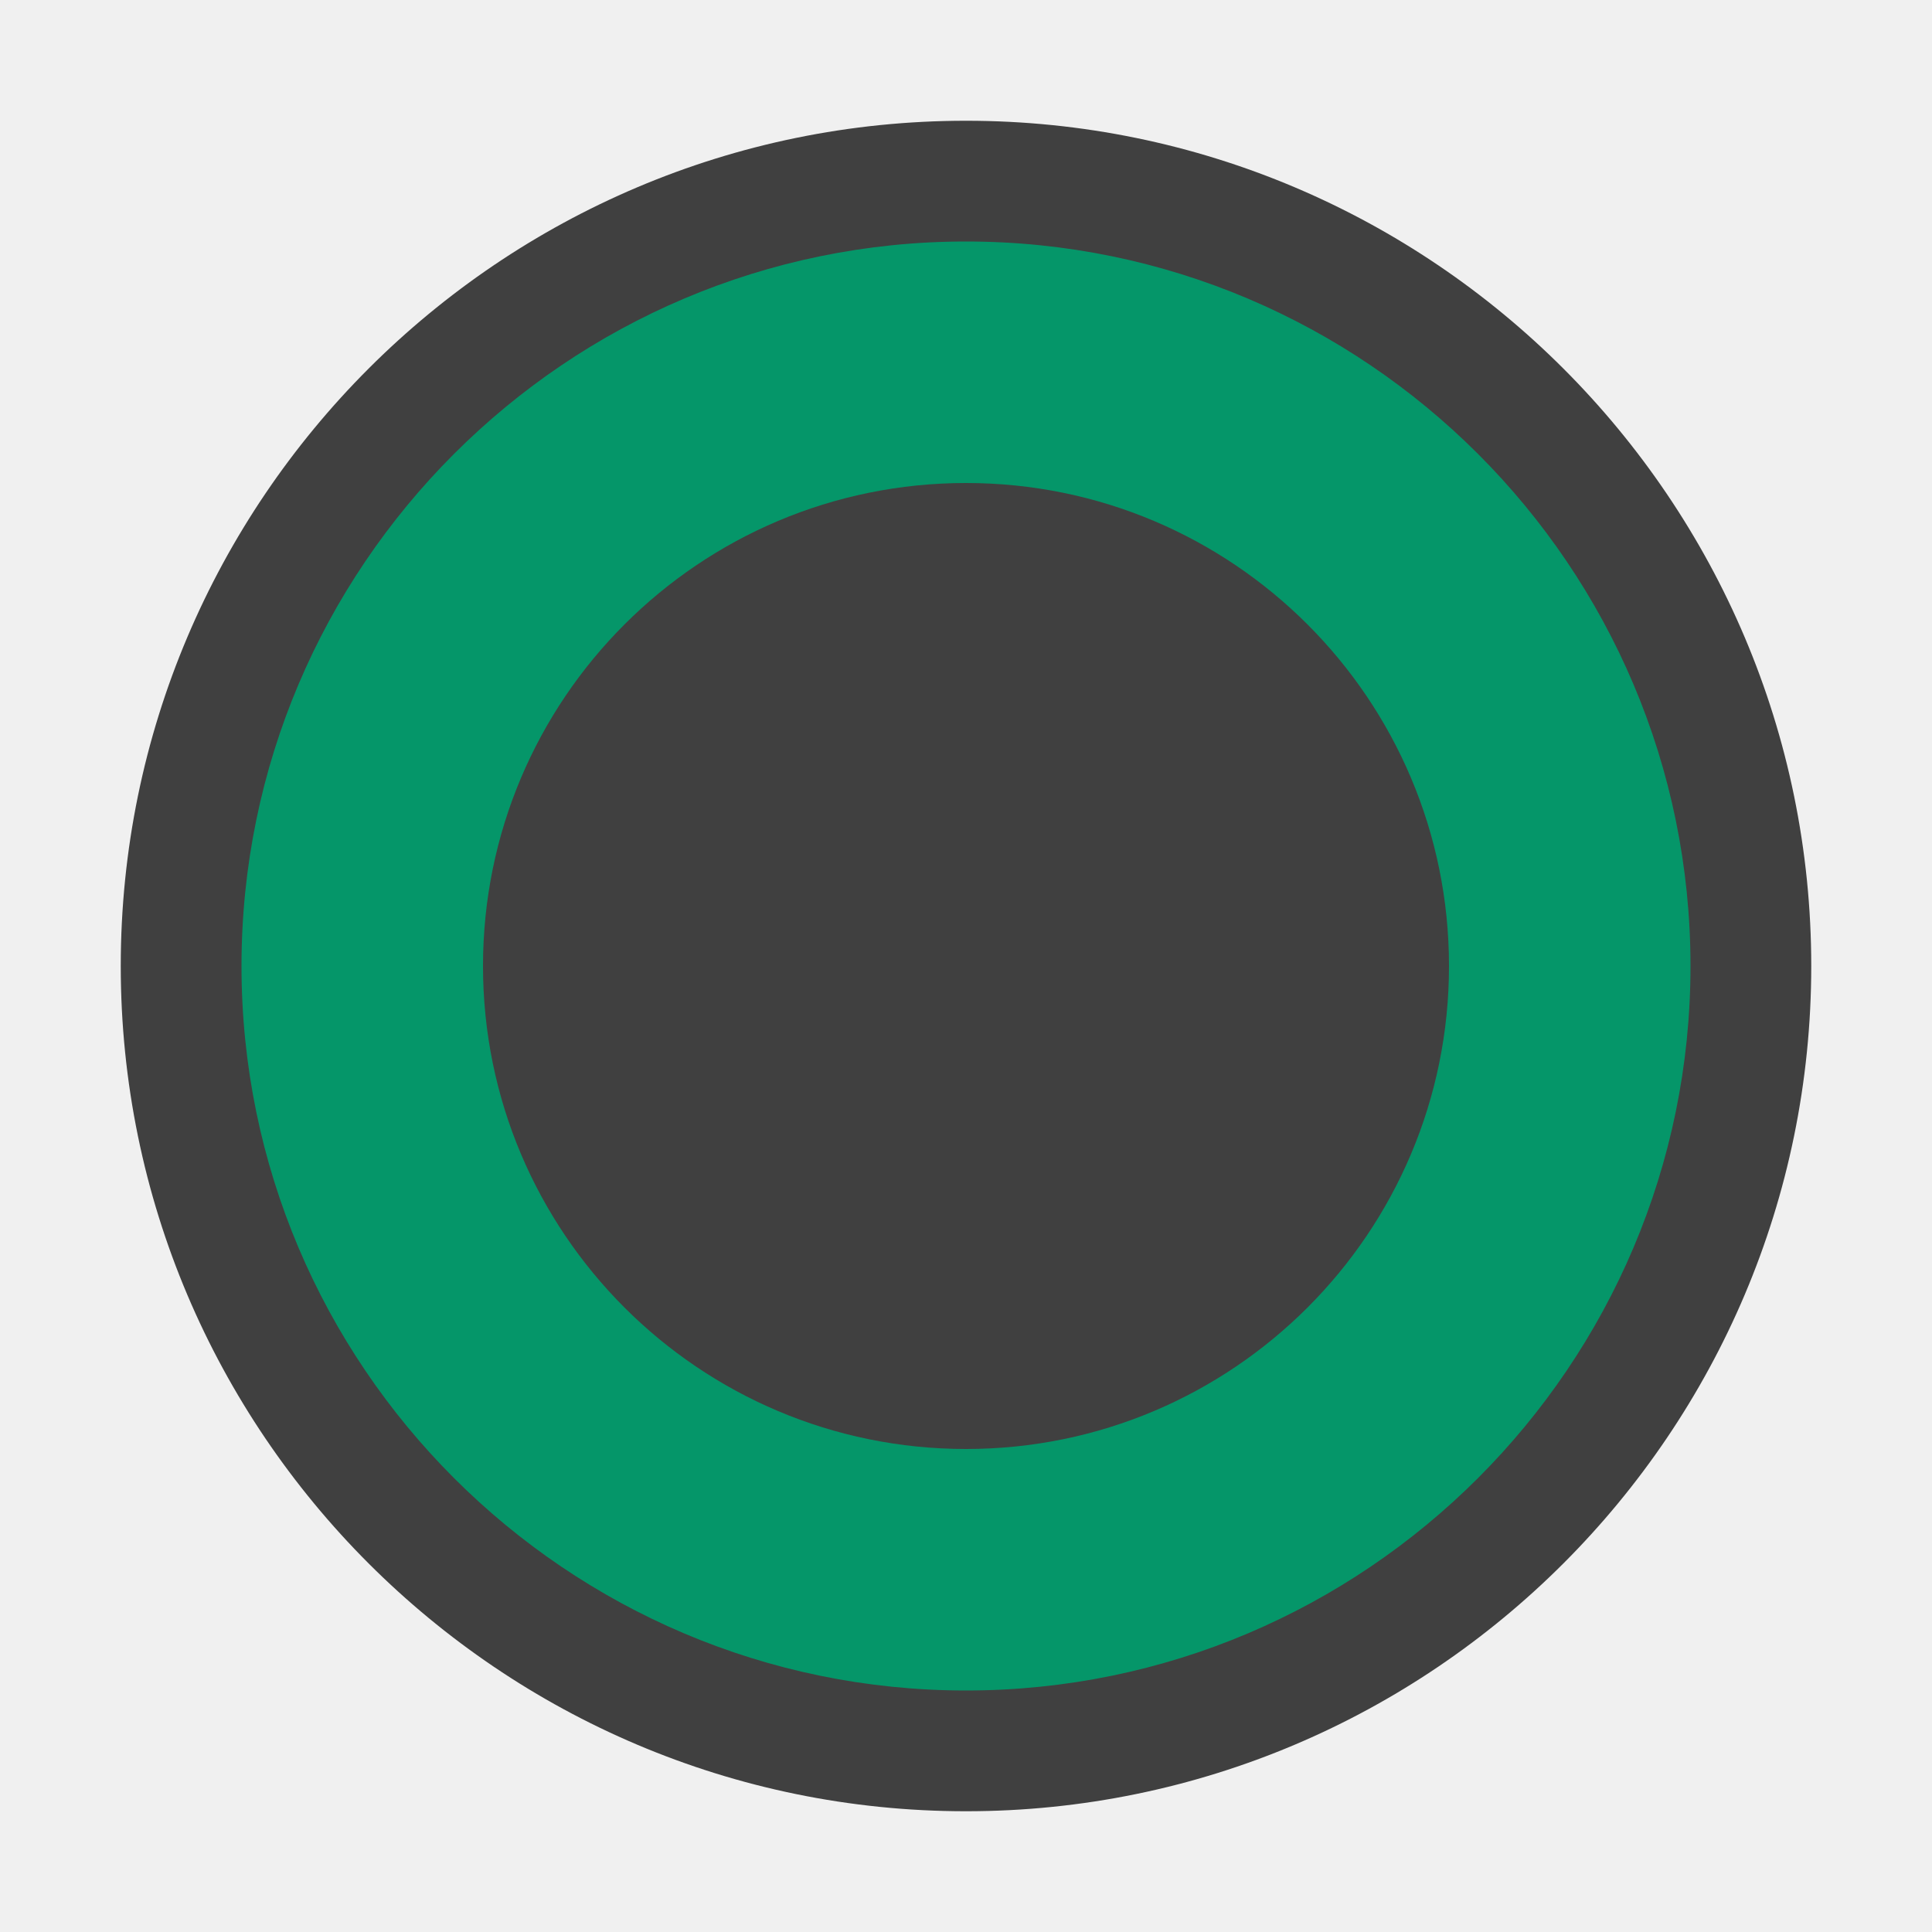
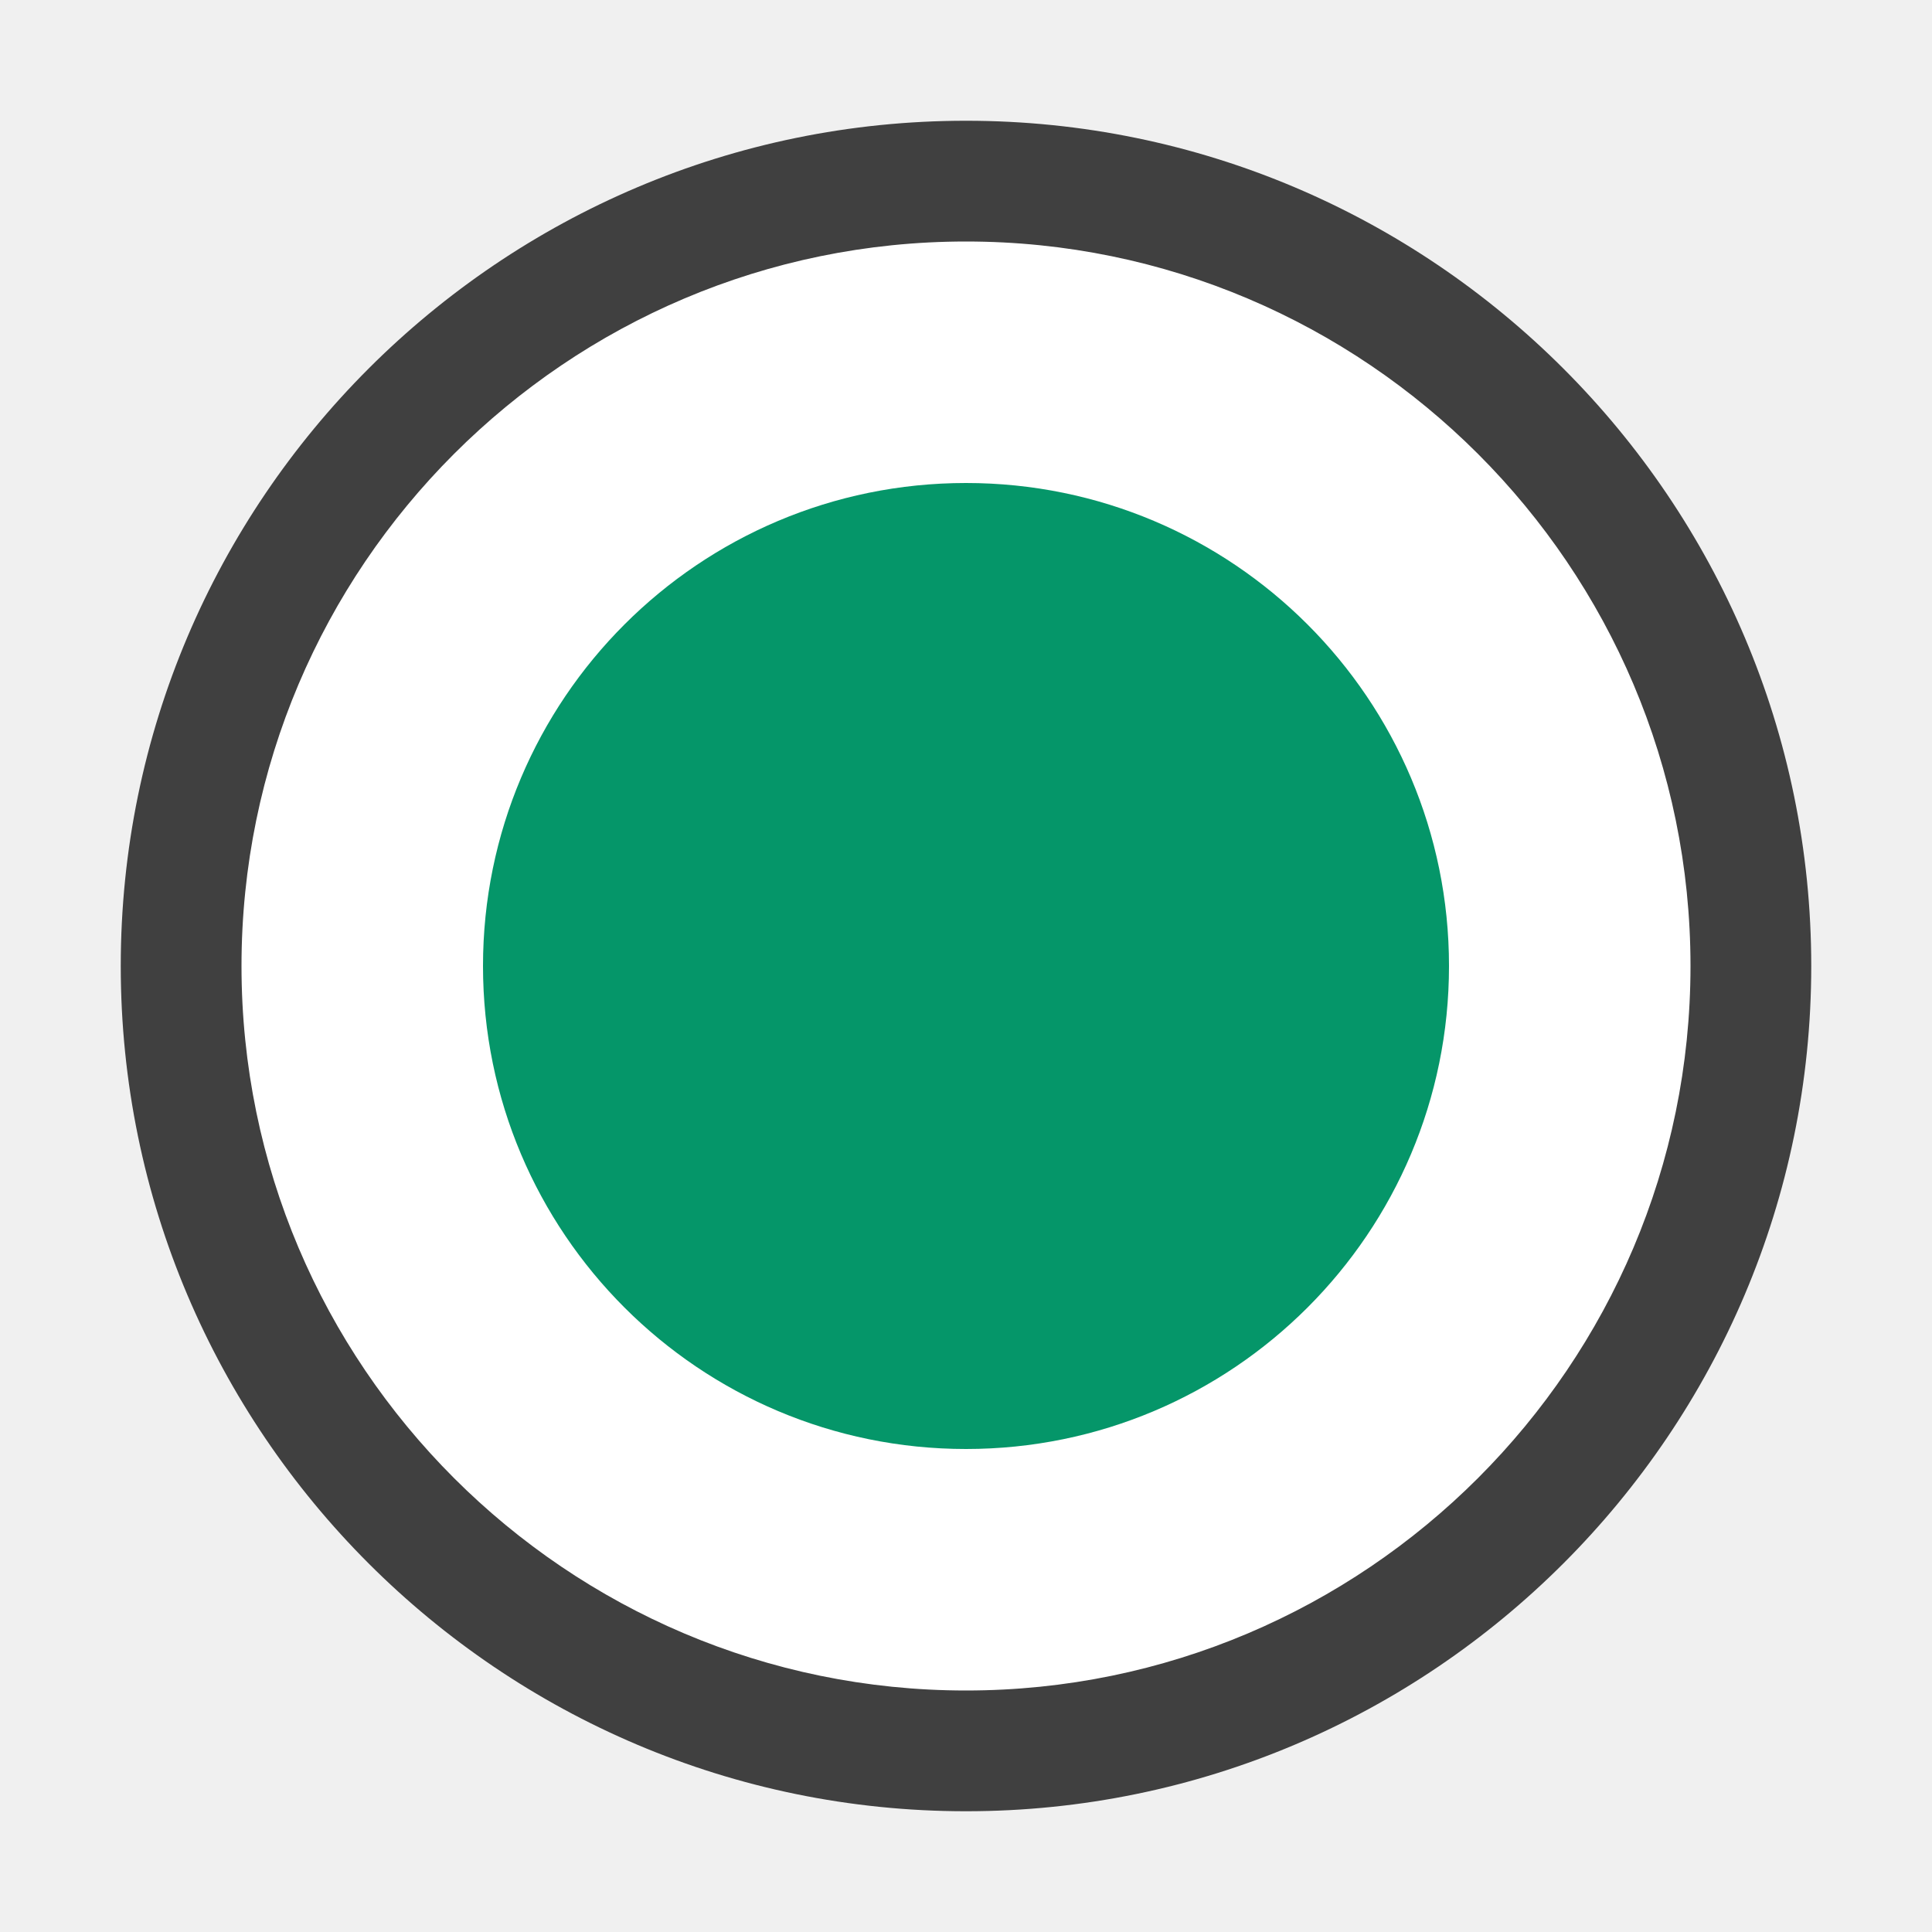
<svg xmlns="http://www.w3.org/2000/svg" version="1.1" id="Layer_1" x="0px" y="0px" width="16px" height="16px" viewBox="0 0 16 16" enable-background="new 0 0 16 16" xml:space="preserve">
  <g id="icon">
-     <circle cx="8" cy="8" r="6.5" id="b" fill="#059669" />
+     <circle cx="8" cy="8" r="6.5" id="b" fill="#FFFFFF" />
    <path d="M8,15c-3.86,0,-7,-3.14,-7,-7s3.14,-7,7,-7s7,3.14,7,7S11.86,15,8,15zM8,2c-3.308,0,-6,2.692,-6,6s2.692,6,6,6s6,-2.692,6,-6S11.308,2,8,2z" id="c1" fill="#404040" />
-     <circle cx="8" cy="8" r="4" id="c2" fill="#404040" />
+     <circle cx="8" cy="8" r="4" id="c2" fill="#059669" />
  </g>
</svg>
